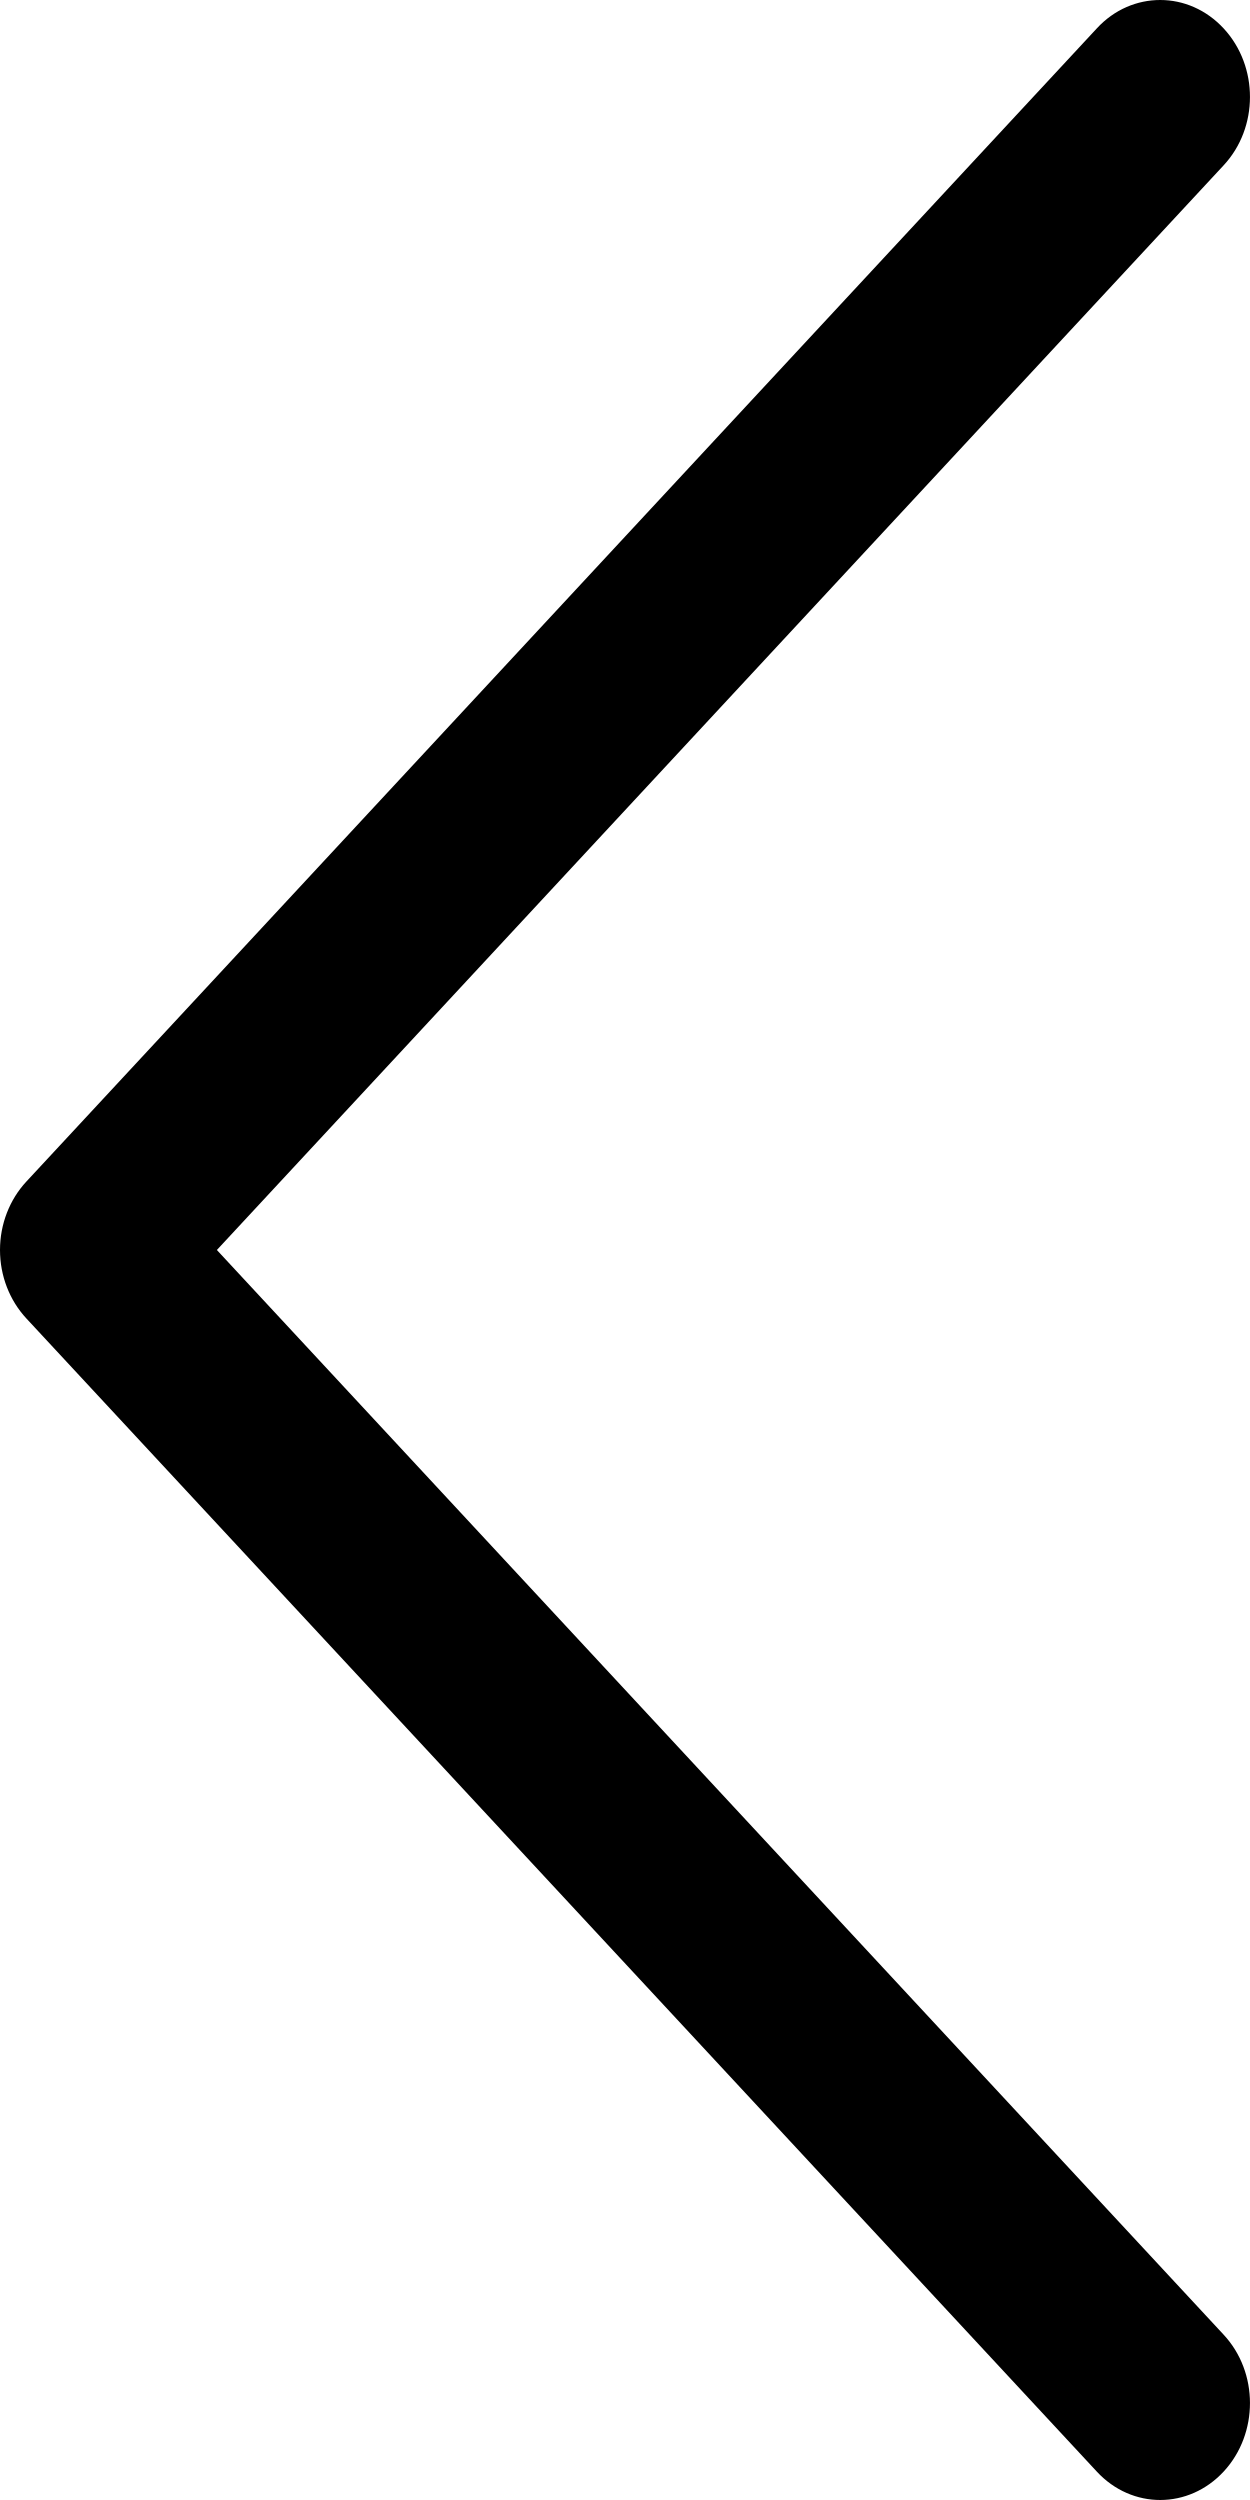
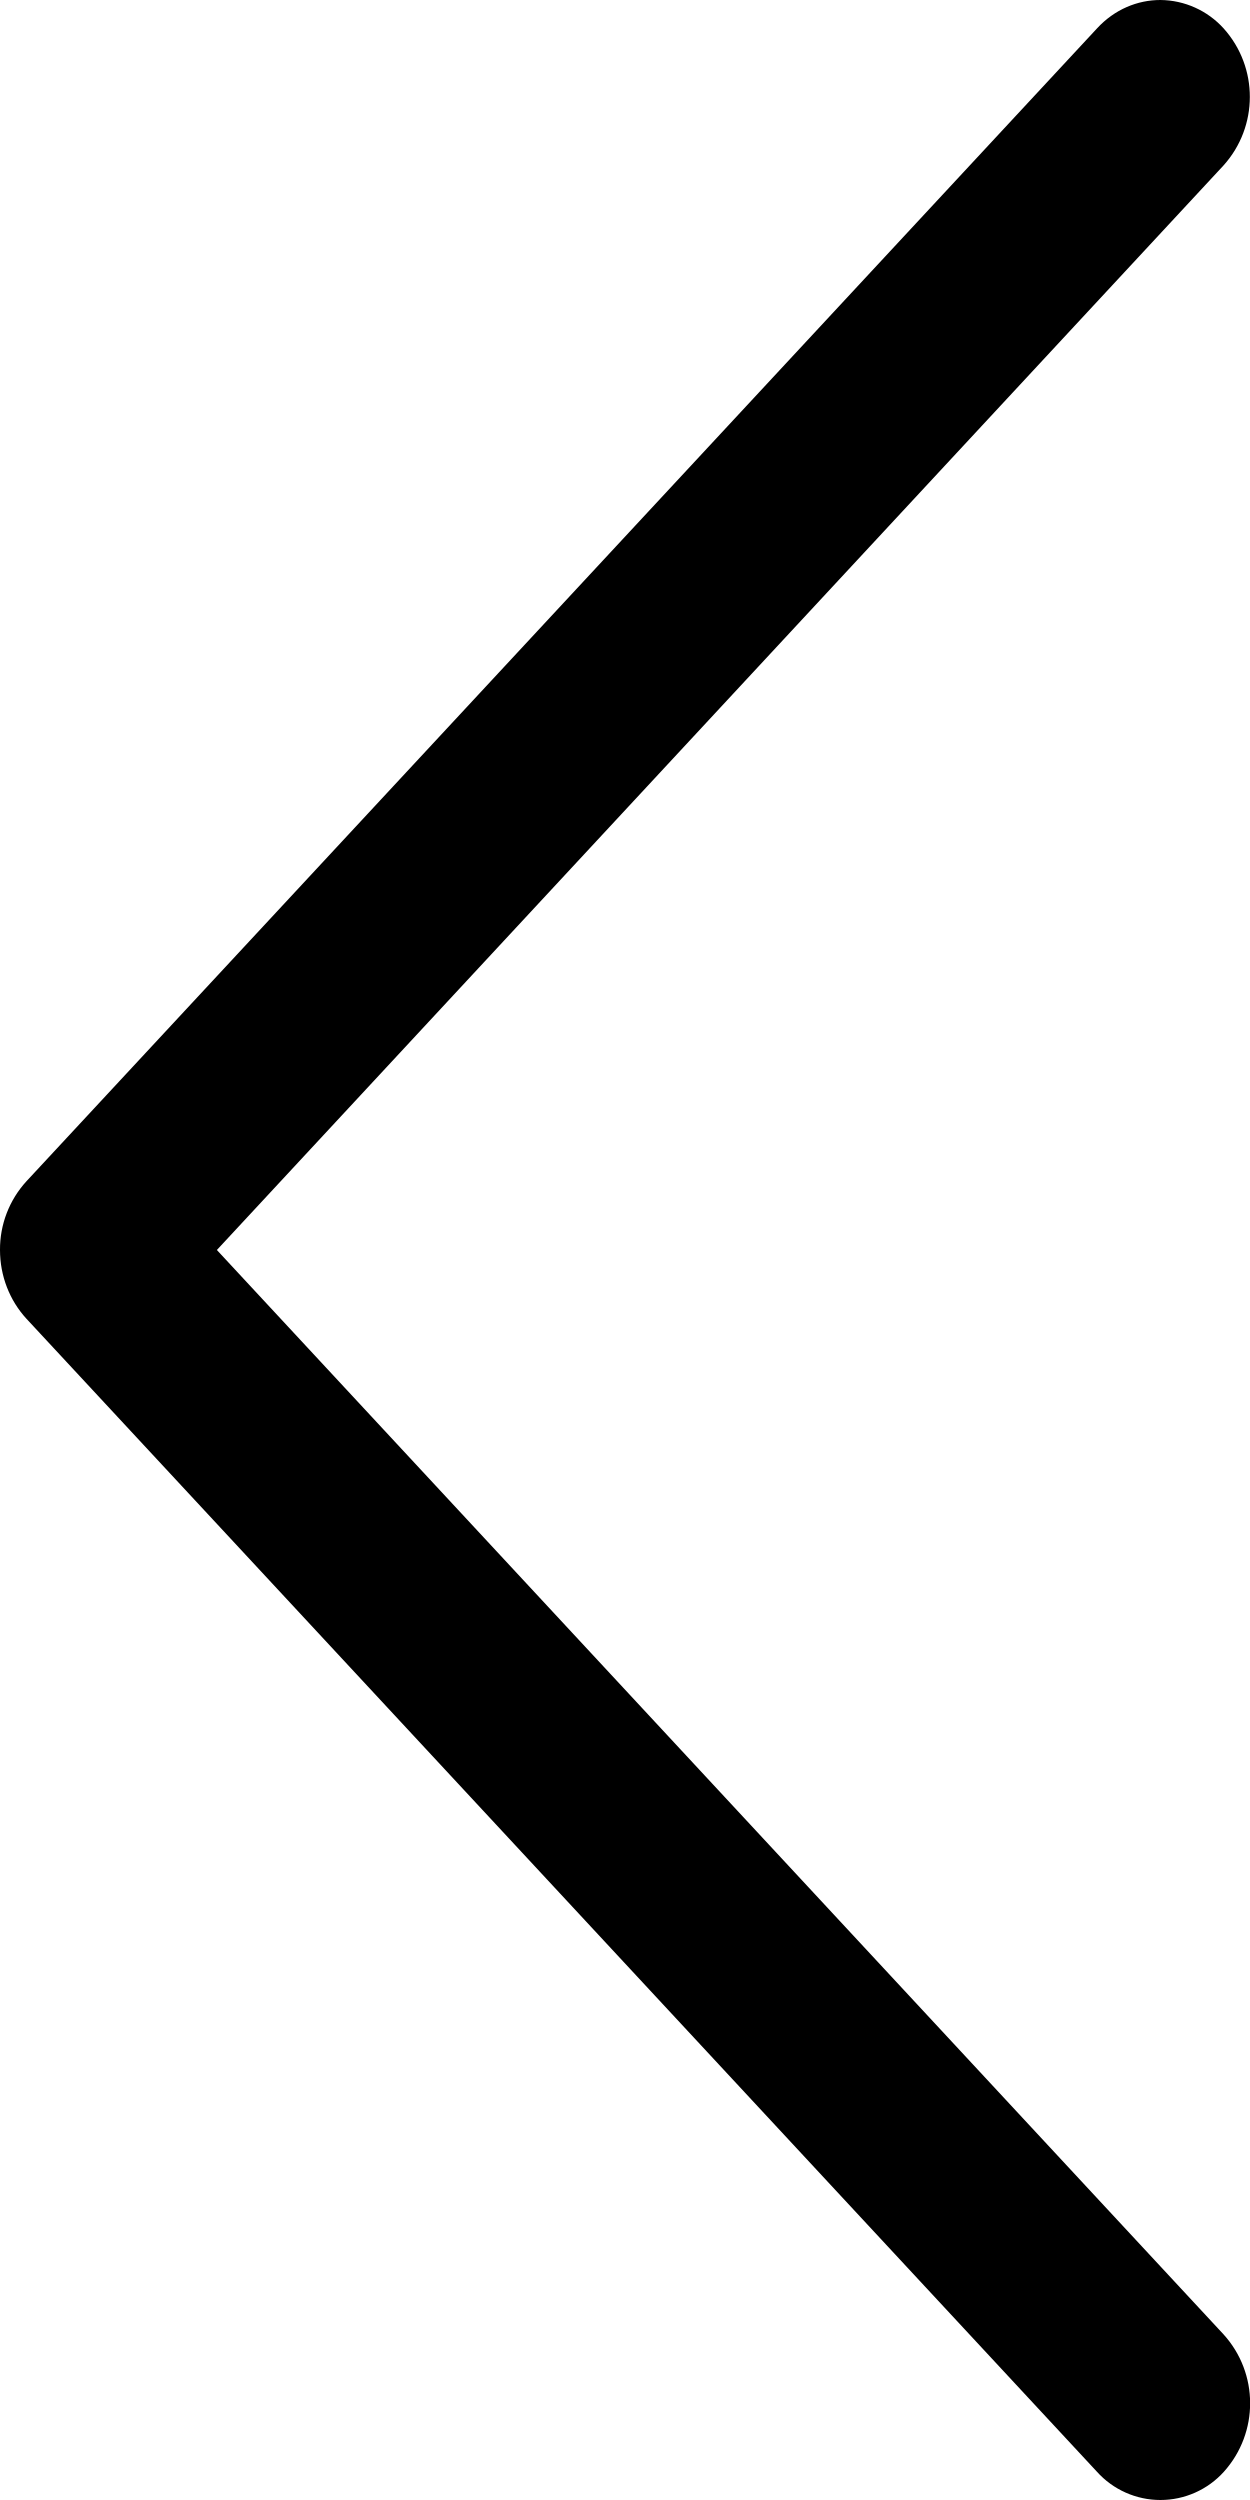
- <svg xmlns="http://www.w3.org/2000/svg" width="6" height="12" viewBox="0 0 6 12" fill="none">
-   <path d="M0.127 6.329L5.265 11.864C5.434 12.046 5.706 12.045 5.874 11.863C6.042 11.681 6.042 11.387 5.873 11.206L1.041 6L5.873 0.794C6.042 0.613 6.042 0.319 5.874 0.137C5.79 0.046 5.68 0 5.569 0C5.459 0 5.349 0.045 5.265 0.136L0.127 5.671C0.046 5.758 0 5.876 0 6C0 6.124 0.046 6.242 0.127 6.329Z" fill="black" />
+ <svg xmlns="http://www.w3.org/2000/svg" width="6" height="12" fill="none">
+   <path d="M.127 6.33l5.138 5.534a.41.41 0 00.61 0 .492.492 0 00-.002-.659L1.041 6 5.873.794a.492.492 0 00.001-.657A.414.414 0 005.57 0c-.11 0-.22.045-.304.136L.127 5.67A.484.484 0 000 6c0 .124.046.242.127.33z" fill="#000" />
</svg>
